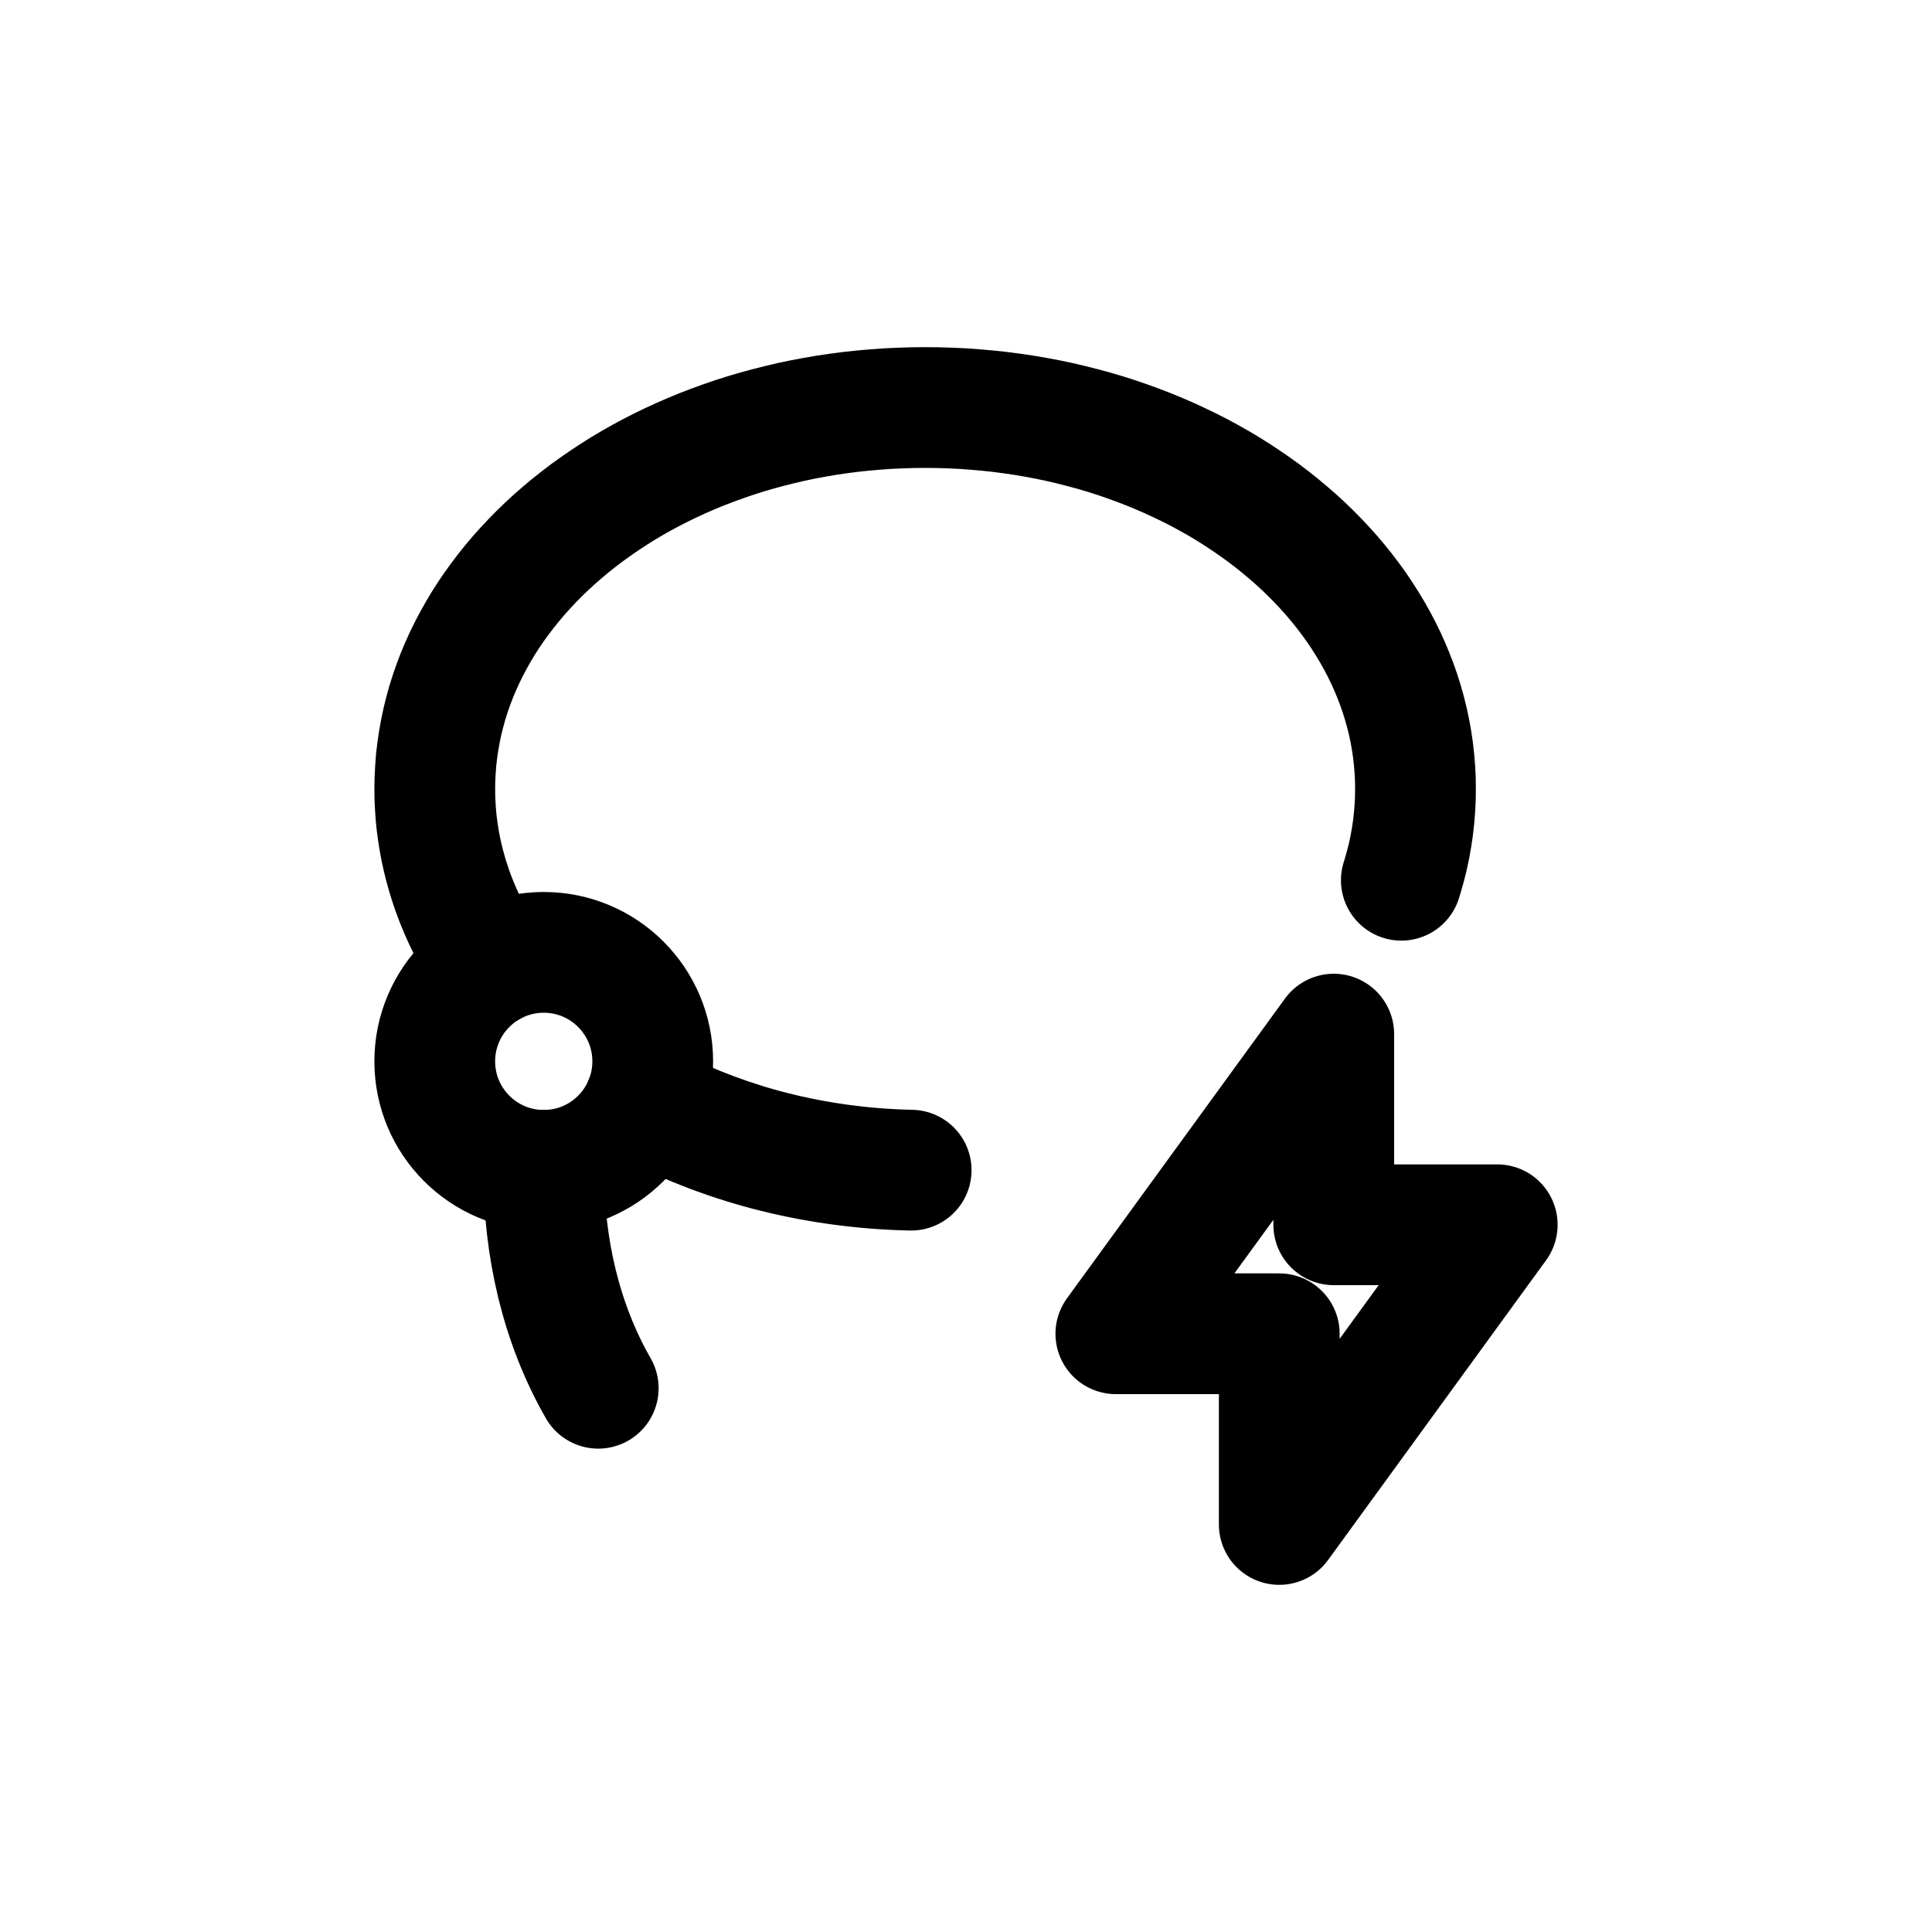
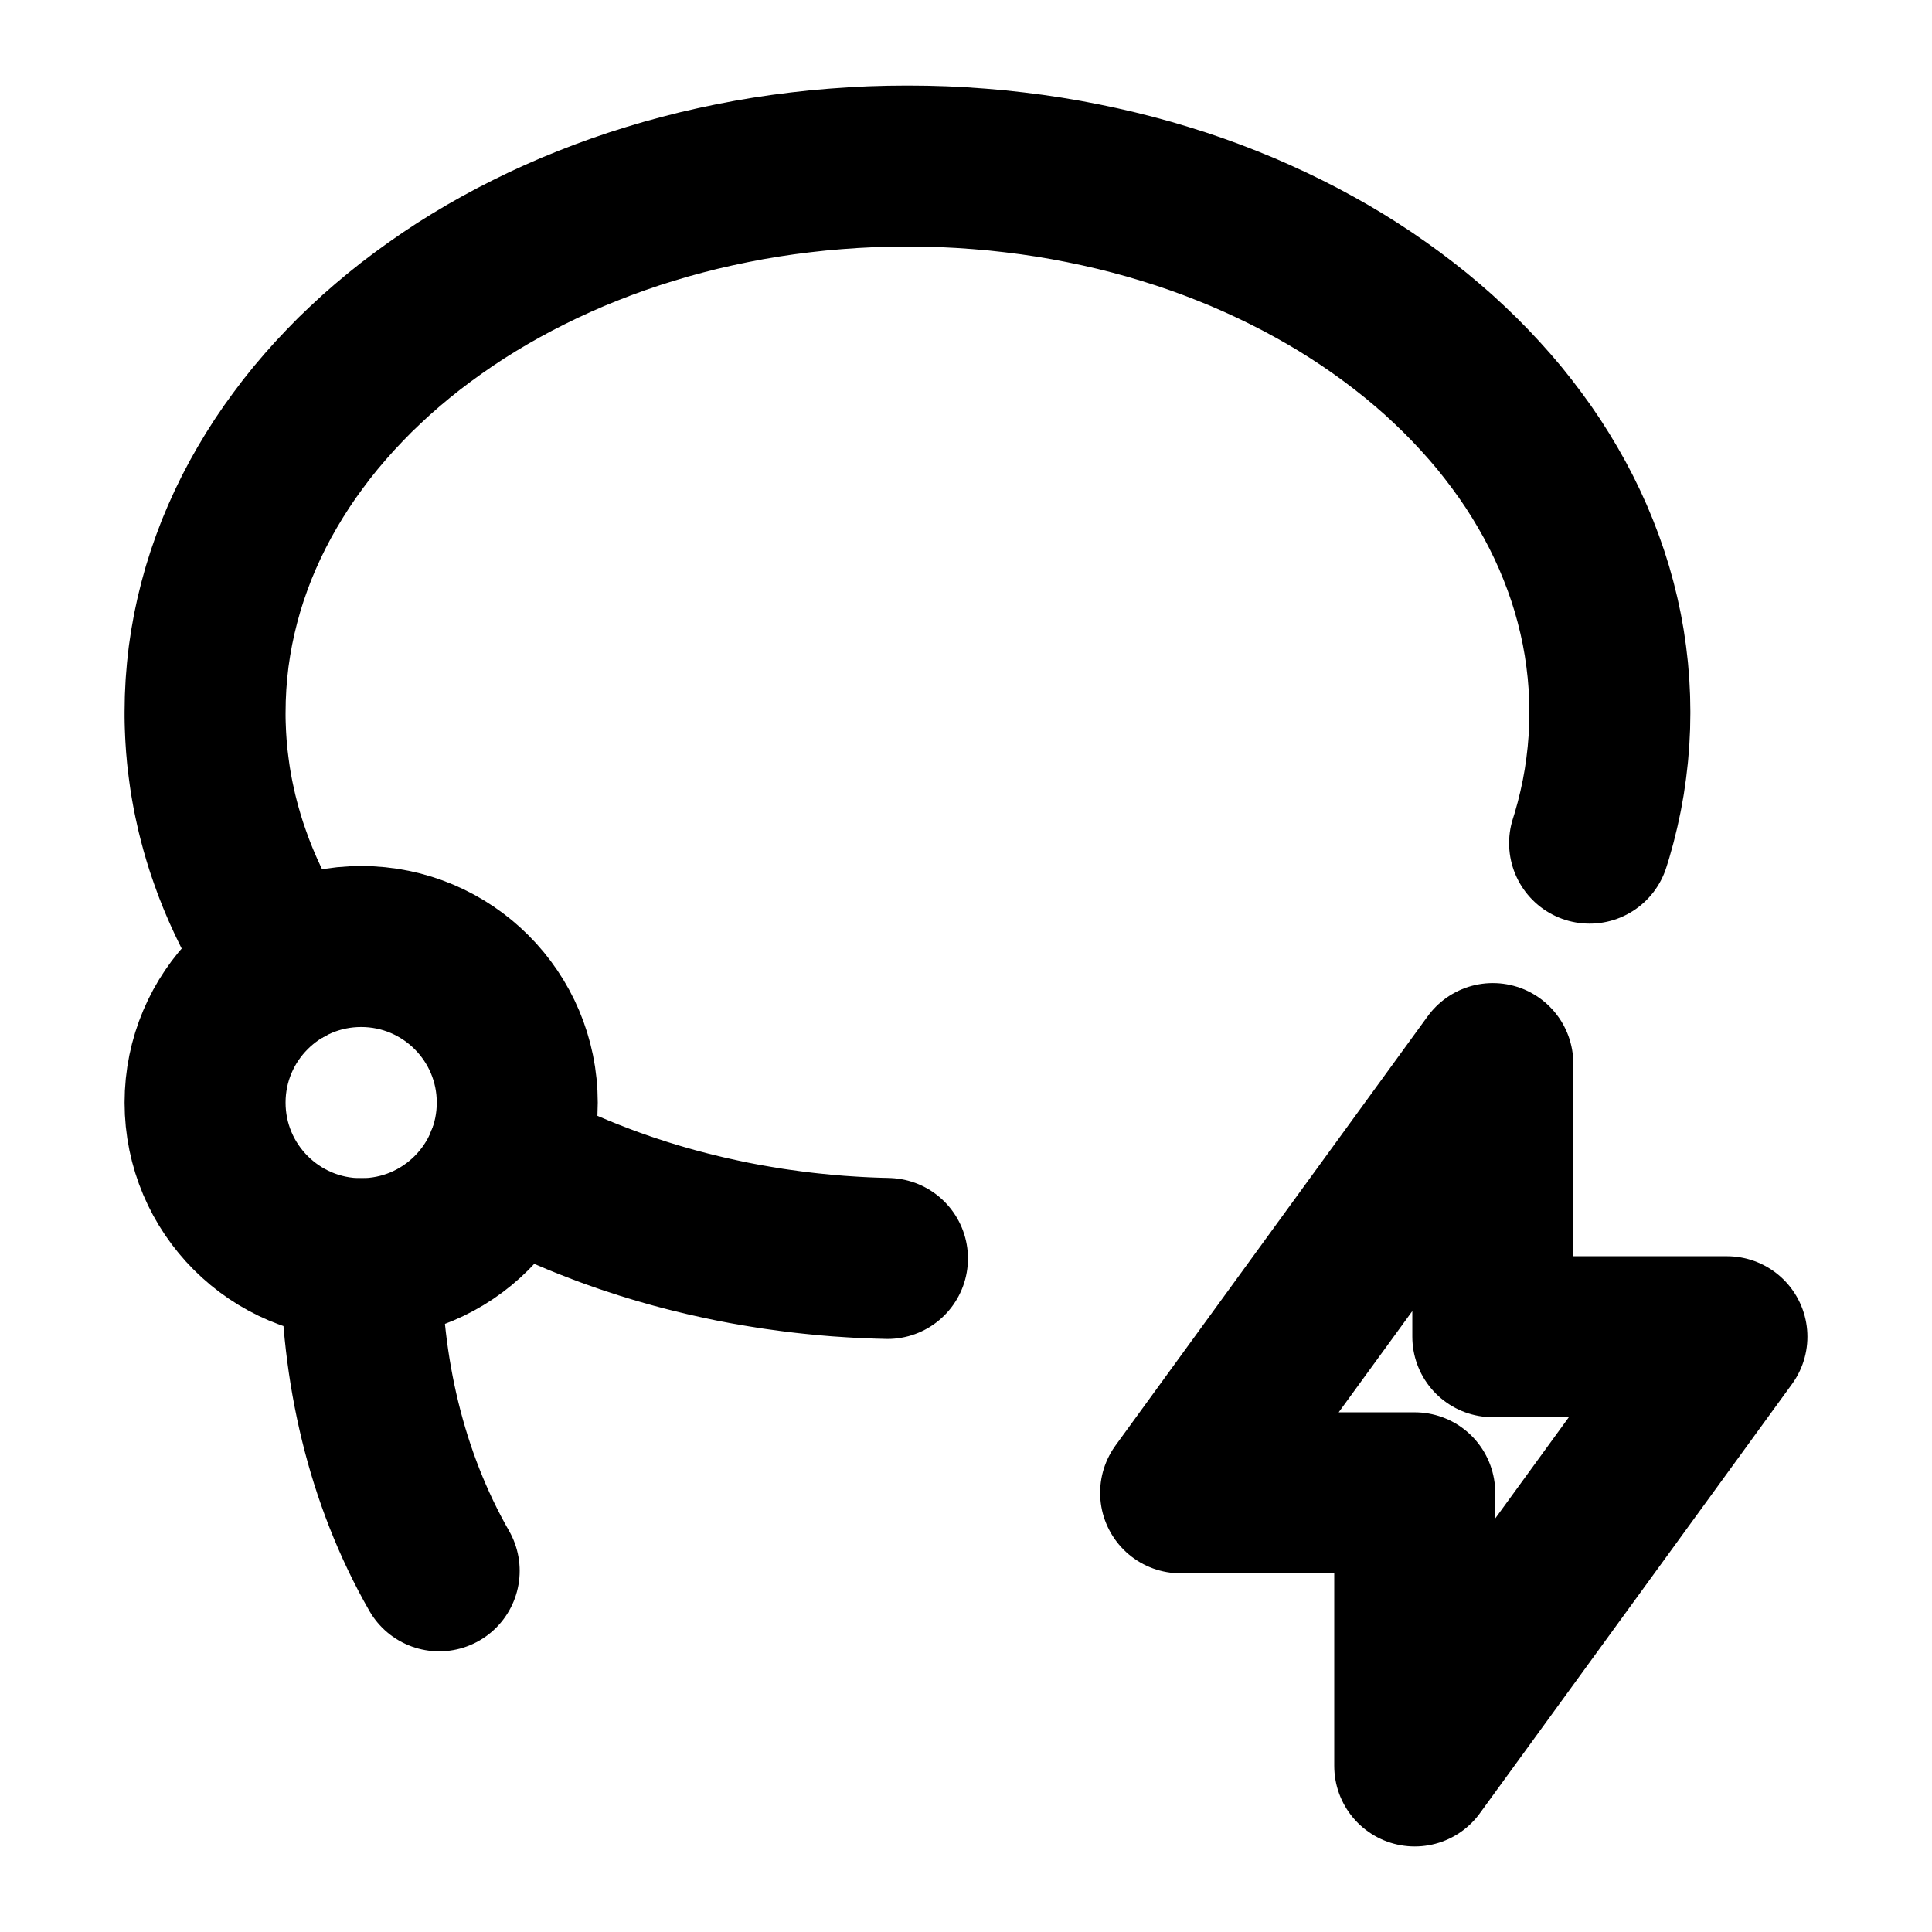
- <svg xmlns="http://www.w3.org/2000/svg" viewBox="-5 -5 34 34" width="96" height="96" fill="none" stroke="#000000" stroke-width="2.125" stroke-linecap="round" stroke-linejoin="round">
-   <path d="M3.637 12.002 L3.608 11.958 L3.579 11.914 L3.55 11.87 L3.522 11.826 L3.494 11.781 L3.467 11.736 L3.44 11.692 L3.414 11.647 L3.388 11.601 L3.362 11.556 L3.337 11.51 L3.312 11.465 L3.288 11.419 L3.264 11.373 L3.24 11.326 L3.217 11.28 L3.195 11.233 L3.172 11.186 L3.151 11.14 L3.129 11.092 L3.108 11.045 L3.088 10.998 L3.068 10.95 L3.048 10.903 L3.029 10.855 L3.01 10.807 L2.992 10.759 L2.974 10.71 L2.957 10.662 L2.94 10.613 L2.924 10.564 L2.908 10.515 L2.892 10.466 L2.877 10.417 L2.863 10.368 L2.849 10.318 L2.835 10.269 L2.822 10.219 L2.809 10.169 L2.797 10.119 L2.785 10.069 L2.774 10.019 L2.763 9.969 L2.753 9.918 L2.743 9.867 L2.734 9.817 L2.725 9.766 L2.717 9.715 L2.709 9.664 L2.702 9.612 L2.695 9.561 L2.688 9.51 L2.682 9.458 L2.677 9.406 L2.672 9.355 L2.668 9.303 L2.664 9.251 L2.661 9.199 L2.658 9.146 L2.655 9.094 L2.654 9.042 L2.652 8.989 L2.652 8.936 L2.651 8.884 L2.654 8.711 L2.663 8.538 L2.676 8.367 L2.696 8.198 L2.721 8.029 L2.751 7.862 L2.786 7.696 L2.827 7.531 L2.872 7.368 L2.923 7.206 L2.979 7.046 L3.039 6.888 L3.105 6.731 L3.175 6.576 L3.25 6.423 L3.33 6.271 L3.414 6.122 L3.502 5.974 L3.595 5.828 L3.693 5.684 L3.795 5.543 L3.901 5.403 L4.011 5.266 L4.125 5.131 L4.244 4.998 L4.366 4.868 L4.492 4.74 L4.622 4.614 L4.756 4.491 L4.893 4.371 L5.034 4.253 L5.179 4.138 L5.327 4.025 L5.479 3.916 L5.634 3.809 L5.792 3.705 L5.953 3.603 L6.118 3.505 L6.286 3.41 L6.456 3.318 L6.63 3.229 L6.806 3.144 L6.986 3.061 L7.168 2.982 L7.352 2.906 L7.54 2.834 L7.73 2.765 L7.922 2.699 L8.117 2.637 L8.314 2.579 L8.513 2.525 L8.715 2.474 L8.919 2.426 L9.124 2.383 L9.332 2.344 L9.542 2.308 L9.753 2.277 L9.967 2.249 L10.182 2.226 L10.399 2.207 L10.617 2.191 L10.837 2.181 L11.058 2.174 L11.281 2.172 L11.504 2.174 L11.725 2.181 L11.945 2.191 L12.163 2.207 L12.38 2.226 L12.595 2.249 L12.808 2.277 L13.02 2.308 L13.23 2.344 L13.437 2.383 L13.643 2.426 L13.847 2.474 L14.048 2.525 L14.248 2.579 L14.445 2.637 L14.64 2.699 L14.832 2.765 L15.022 2.834 L15.209 2.906 L15.394 2.982 L15.576 3.061 L15.755 3.144 L15.932 3.229 L16.106 3.318 L16.276 3.41 L16.444 3.505 L16.608 3.603 L16.77 3.705 L16.928 3.809 L17.083 3.916 L17.235 4.025 L17.383 4.138 L17.527 4.253 L17.668 4.371 L17.806 4.491 L17.94 4.614 L18.07 4.74 L18.196 4.868 L18.318 4.998 L18.437 5.131 L18.551 5.266 L18.661 5.403 L18.767 5.543 L18.869 5.684 L18.966 5.828 L19.059 5.974 L19.148 6.122 L19.232 6.271 L19.312 6.423 L19.387 6.576 L19.457 6.731 L19.522 6.888 L19.583 7.046 L19.639 7.206 L19.689 7.368 L19.735 7.531 L19.776 7.696 L19.811 7.862 L19.841 8.029 L19.866 8.198 L19.885 8.367 L19.899 8.538 L19.908 8.711 L19.91 8.884 L19.908 9.057 L19.899 9.229 L19.885 9.4 L19.866 9.57 L19.841 9.739 L19.811 9.906 L19.776 10.072 L19.735 10.236 L19.689 10.4 L19.661 10.491" />
-   <path d="M11.035 15.593 L11.024 15.593 L10.939 15.59 L10.854 15.588 L10.769 15.584 L10.684 15.58 L10.6 15.575 L10.515 15.57 L10.432 15.564 L10.348 15.557 L10.264 15.55 L10.181 15.542 L10.098 15.533 L10.015 15.524 L9.933 15.514 L9.851 15.504 L9.769 15.493 L9.687 15.481 L9.606 15.469 L9.525 15.457 L9.444 15.443 L9.363 15.429 L9.283 15.415 L9.203 15.4 L9.123 15.384 L9.044 15.368 L8.965 15.351 L8.886 15.334 L8.807 15.316 L8.729 15.297 L8.651 15.278 L8.574 15.259 L8.496 15.239 L8.419 15.218 L8.343 15.197 L8.267 15.175 L8.191 15.153 L8.115 15.13 L8.04 15.106 L7.965 15.082 L7.891 15.058 L7.816 15.033 L7.743 15.007 L7.669 14.981 L7.596 14.955 L7.523 14.928 L7.451 14.9 L7.379 14.872 L7.308 14.844 L7.236 14.815 L7.166 14.785 L7.095 14.755 L7.025 14.724 L6.956 14.693 L6.887 14.662 L6.818 14.63 L6.75 14.597 L6.682 14.564 L6.614 14.531 L6.547 14.497 L6.481 14.462 L6.414 14.428 L6.349 14.392" />
-   <path d="M2.651 13.678 A1.918 1.918 0 1 0 6.487 13.678 A1.918 1.918 0 1 0 2.651 13.678" />
-   <path d="M4.569 15.596 C4.569 16.957 4.872 18.285 5.528 19.431" />
-   <path d="M18.472 13.199 L18.472 16.554 L21.349 16.554 L17.513 21.828 L17.513 18.472 L14.637 18.472 L18.472 13.199" />
+ <svg xmlns="http://www.w3.org/2000/svg" viewBox="-5 -5 34 34" width="96" height="96" fill="none" stroke="#000000" stroke-width="2.833" stroke-linecap="round" stroke-linejoin="round">
+   <path d="M0.021 12.003 L-0.021 11.94 L-0.063 11.877 L-0.104 11.814 L-0.144 11.75 L-0.184 11.687 L-0.223 11.622 L-0.261 11.558 L-0.299 11.494 L-0.337 11.429 L-0.373 11.364 L-0.409 11.299 L-0.445 11.233 L-0.48 11.167 L-0.514 11.101 L-0.548 11.035 L-0.581 10.968 L-0.613 10.902 L-0.645 10.835 L-0.676 10.767 L-0.707 10.7 L-0.737 10.632 L-0.766 10.564 L-0.795 10.496 L-0.823 10.428 L-0.85 10.359 L-0.877 10.291 L-0.903 10.222 L-0.928 10.152 L-0.953 10.083 L-0.977 10.013 L-1.001 9.944 L-1.024 9.874 L-1.046 9.803 L-1.068 9.733 L-1.088 9.662 L-1.109 9.591 L-1.128 9.52 L-1.147 9.449 L-1.165 9.378 L-1.183 9.306 L-1.199 9.234 L-1.215 9.162 L-1.231 9.09 L-1.246 9.018 L-1.26 8.945 L-1.273 8.873 L-1.286 8.8 L-1.298 8.727 L-1.309 8.653 L-1.319 8.58 L-1.329 8.506 L-1.338 8.433 L-1.347 8.359 L-1.355 8.285 L-1.361 8.211 L-1.368 8.136 L-1.373 8.062 L-1.378 7.987 L-1.382 7.912 L-1.385 7.837 L-1.388 7.762 L-1.39 7.687 L-1.391 7.612 L-1.391 7.536 L-1.387 7.288 L-1.375 7.041 L-1.355 6.796 L-1.328 6.553 L-1.292 6.312 L-1.249 6.072 L-1.198 5.834 L-1.14 5.599 L-1.075 5.365 L-1.002 5.133 L-0.922 4.904 L-0.836 4.677 L-0.742 4.453 L-0.641 4.23 L-0.534 4.011 L-0.42 3.794 L-0.299 3.58 L-0.172 3.368 L-0.039 3.159 L0.101 2.953 L0.247 2.751 L0.398 2.551 L0.556 2.354 L0.72 2.161 L0.889 1.971 L1.065 1.784 L1.245 1.6 L1.432 1.421 L1.623 1.244 L1.82 1.072 L2.022 0.903 L2.229 0.738 L2.442 0.577 L2.659 0.42 L2.881 0.266 L3.107 0.117 L3.339 -0.028 L3.574 -0.168 L3.814 -0.304 L4.059 -0.436 L4.308 -0.563 L4.56 -0.686 L4.817 -0.804 L5.078 -0.918 L5.343 -1.026 L5.611 -1.13 L5.883 -1.229 L6.159 -1.323 L6.438 -1.411 L6.72 -1.495 L7.006 -1.573 L7.294 -1.646 L7.586 -1.713 L7.881 -1.775 L8.178 -1.832 L8.479 -1.883 L8.782 -1.928 L9.088 -1.967 L9.396 -2.001 L9.706 -2.028 L10.019 -2.05 L10.334 -2.066 L10.651 -2.075 L10.97 -2.078 L11.289 -2.075 L11.606 -2.066 L11.921 -2.05 L12.234 -2.028 L12.544 -2.001 L12.852 -1.967 L13.158 -1.928 L13.461 -1.883 L13.761 -1.832 L14.059 -1.775 L14.354 -1.713 L14.645 -1.646 L14.934 -1.573 L15.22 -1.495 L15.502 -1.411 L15.781 -1.323 L16.057 -1.229 L16.329 -1.13 L16.597 -1.026 L16.862 -0.918 L17.122 -0.804 L17.379 -0.686 L17.632 -0.563 L17.881 -0.436 L18.125 -0.304 L18.366 -0.168 L18.601 -0.028 L18.832 0.117 L19.059 0.266 L19.281 0.42 L19.498 0.577 L19.71 0.738 L19.918 0.903 L20.12 1.072 L20.317 1.244 L20.508 1.421 L20.694 1.6 L20.875 1.784 L21.05 1.971 L21.22 2.161 L21.384 2.354 L21.541 2.551 L21.693 2.751 L21.839 2.953 L21.979 3.159 L22.112 3.368 L22.239 3.58 L22.36 3.794 L22.474 4.011 L22.581 4.23 L22.682 4.453 L22.775 4.677 L22.862 4.904 L22.942 5.133 L23.015 5.365 L23.08 5.599 L23.138 5.834 L23.189 6.072 L23.232 6.312 L23.267 6.553 L23.295 6.796 L23.315 7.041 L23.327 7.288 L23.331 7.536 L23.327 7.784 L23.315 8.031 L23.295 8.276 L23.267 8.519 L23.232 8.761 L23.189 9 L23.138 9.238 L23.08 9.474 L23.015 9.707 L22.974 9.838" />
+   <path d="M10.618 17.147 L10.602 17.146 L10.48 17.143 L10.358 17.139 L10.236 17.134 L10.115 17.128 L9.994 17.121 L9.874 17.113 L9.753 17.105 L9.633 17.095 L9.514 17.085 L9.395 17.073 L9.276 17.061 L9.157 17.048 L9.039 17.034 L8.921 17.019 L8.804 17.003 L8.687 16.987 L8.57 16.97 L8.454 16.951 L8.338 16.932 L8.223 16.912 L8.108 16.892 L7.993 16.87 L7.879 16.848 L7.765 16.824 L7.652 16.8 L7.539 16.775 L7.427 16.75 L7.315 16.723 L7.203 16.696 L7.092 16.668 L6.981 16.639 L6.871 16.61 L6.761 16.579 L6.652 16.548 L6.543 16.516 L6.435 16.483 L6.327 16.45 L6.22 16.415 L6.113 16.38 L6.007 16.345 L5.902 16.308 L5.796 16.271 L5.692 16.233 L5.588 16.194 L5.484 16.154 L5.381 16.114 L5.278 16.073 L5.177 16.032 L5.075 15.989 L4.974 15.946 L4.874 15.902 L4.775 15.858 L4.675 15.813 L4.577 15.767 L4.479 15.72 L4.382 15.673 L4.285 15.625 L4.189 15.577 L4.094 15.527 L3.999 15.477 L3.905 15.427" />
+   <path d="M-1.391 14.404 A2.747 2.747 0 1 0 4.103 14.404 A2.747 2.747 0 1 0 -1.391 14.404" />
+   <path d="M1.356 17.151 C1.356 19.101 1.79 21.003 2.729 22.644" />
+   <path d="M21.271 13.717 L21.271 18.524 L25.391 18.524 L19.897 26.078 L19.897 21.271 L15.777 21.271 L21.271 13.717" />
</svg>
